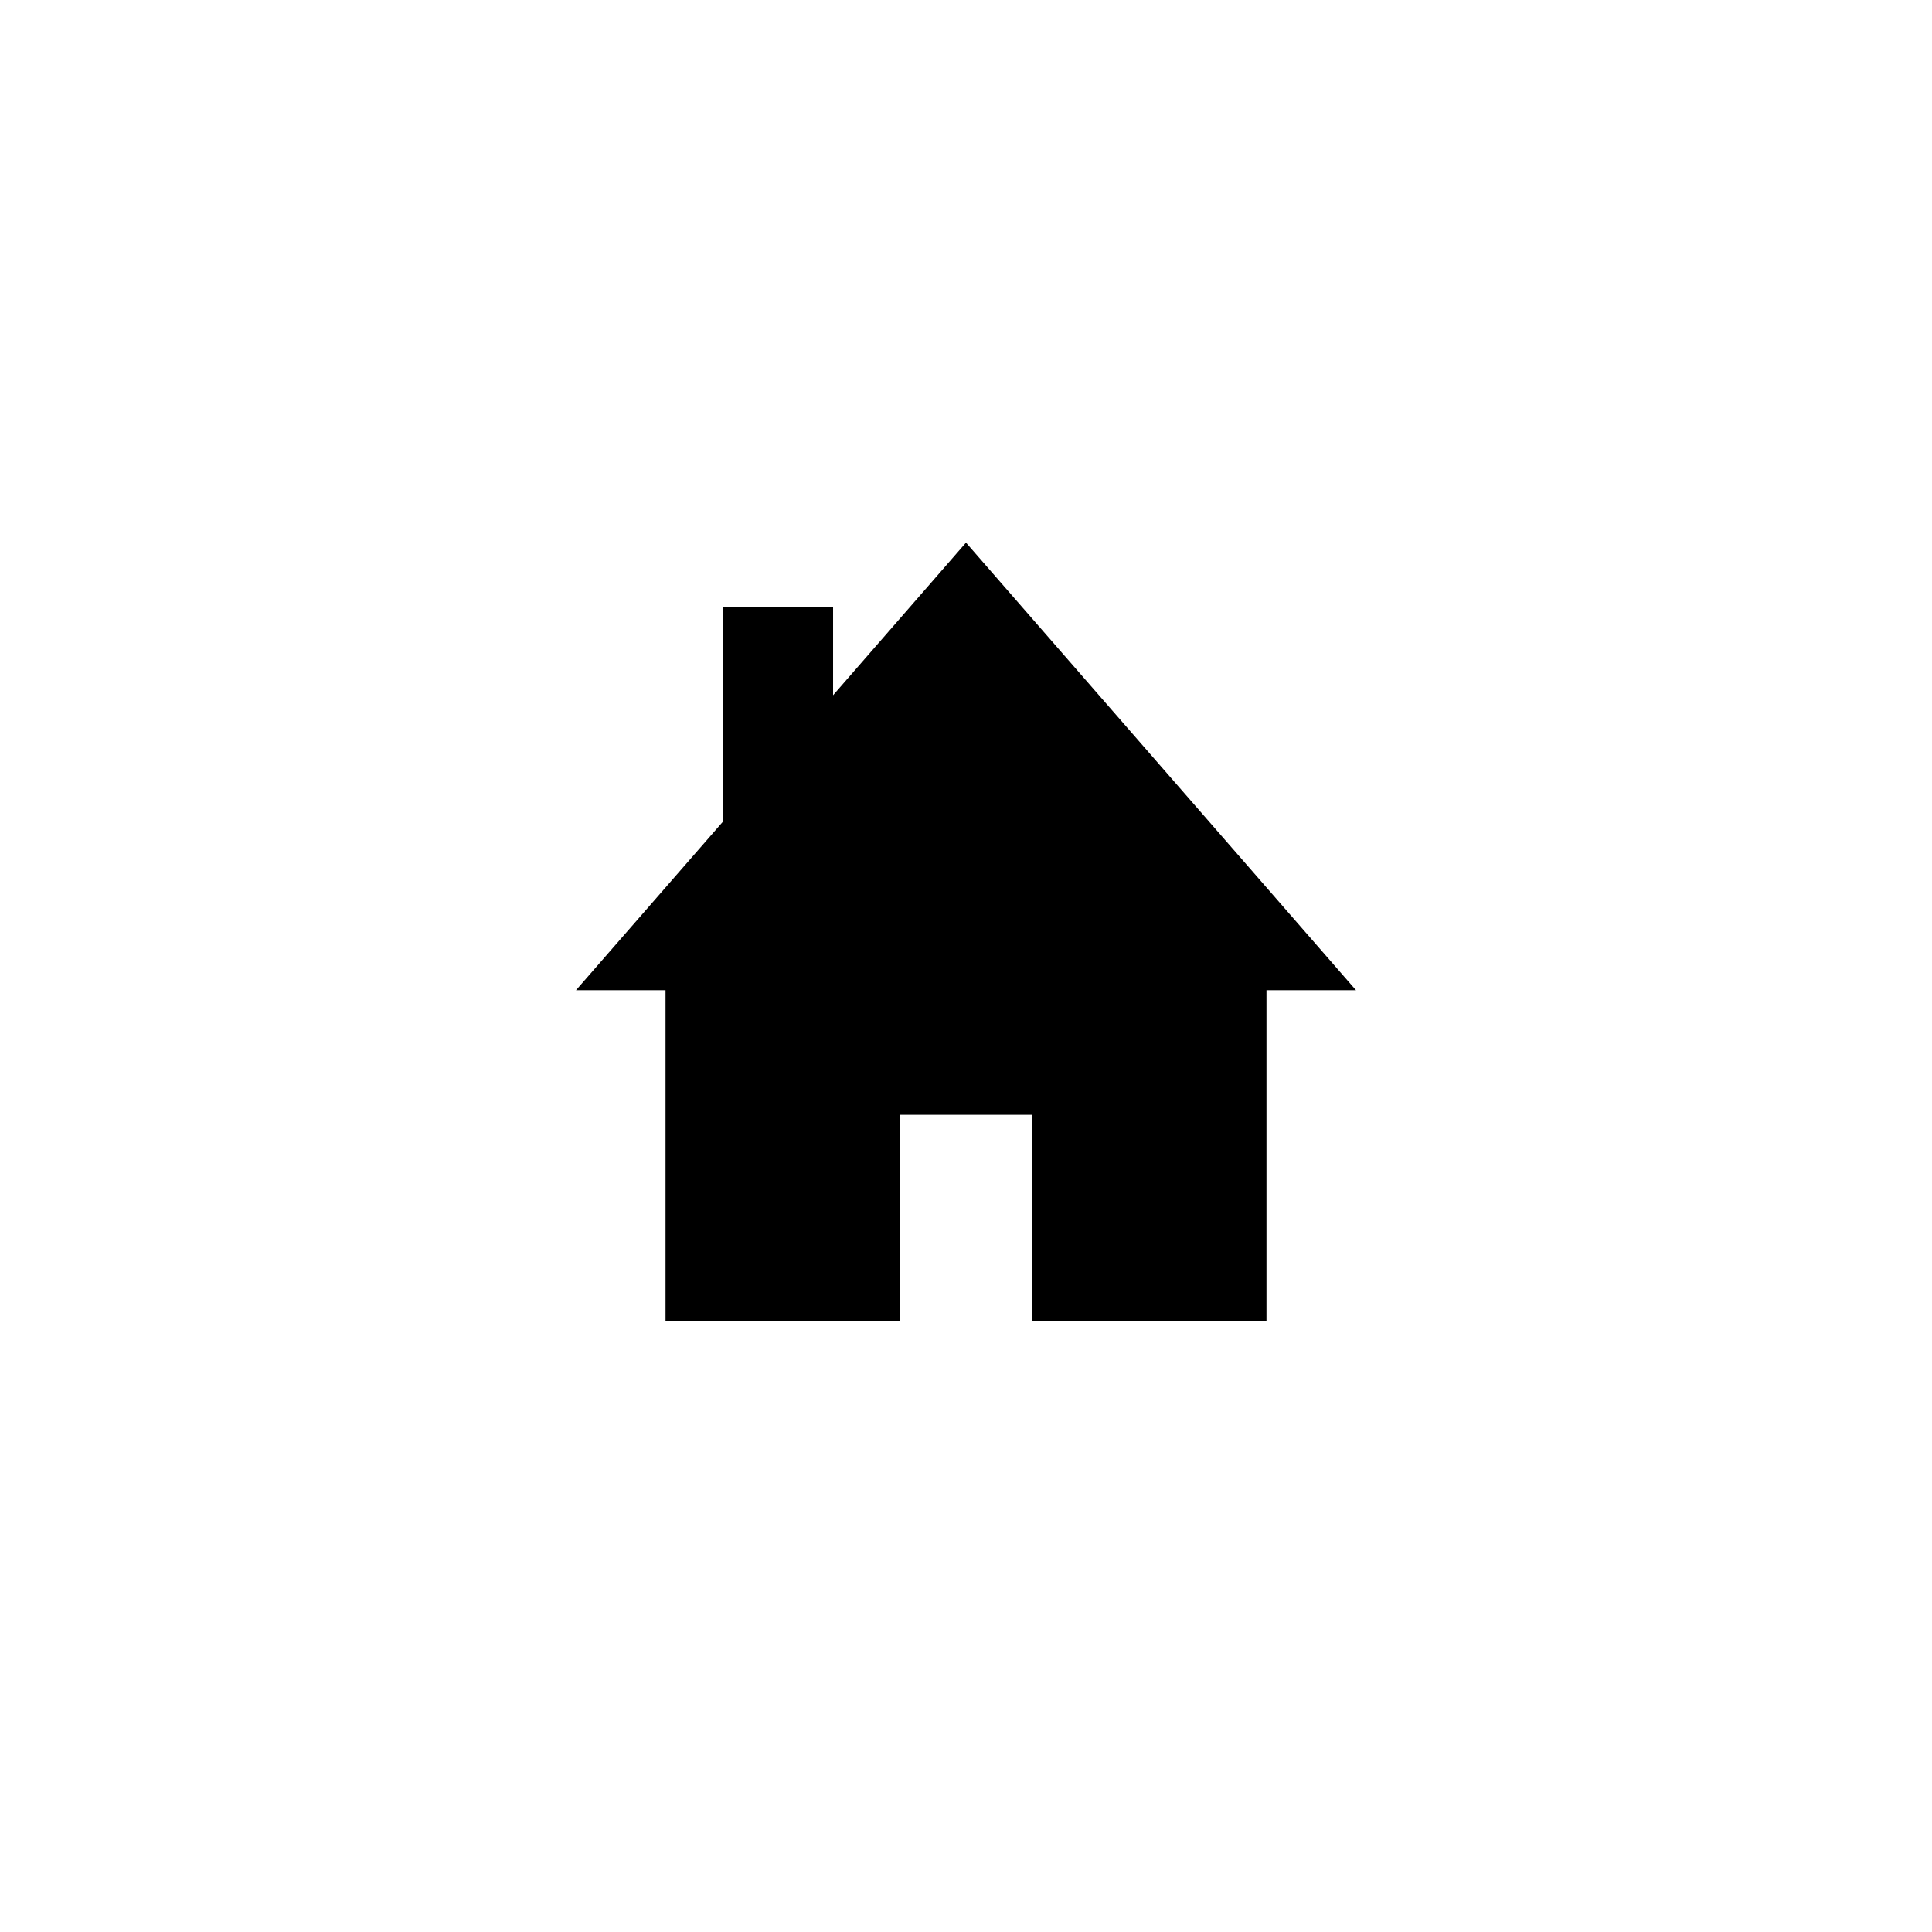
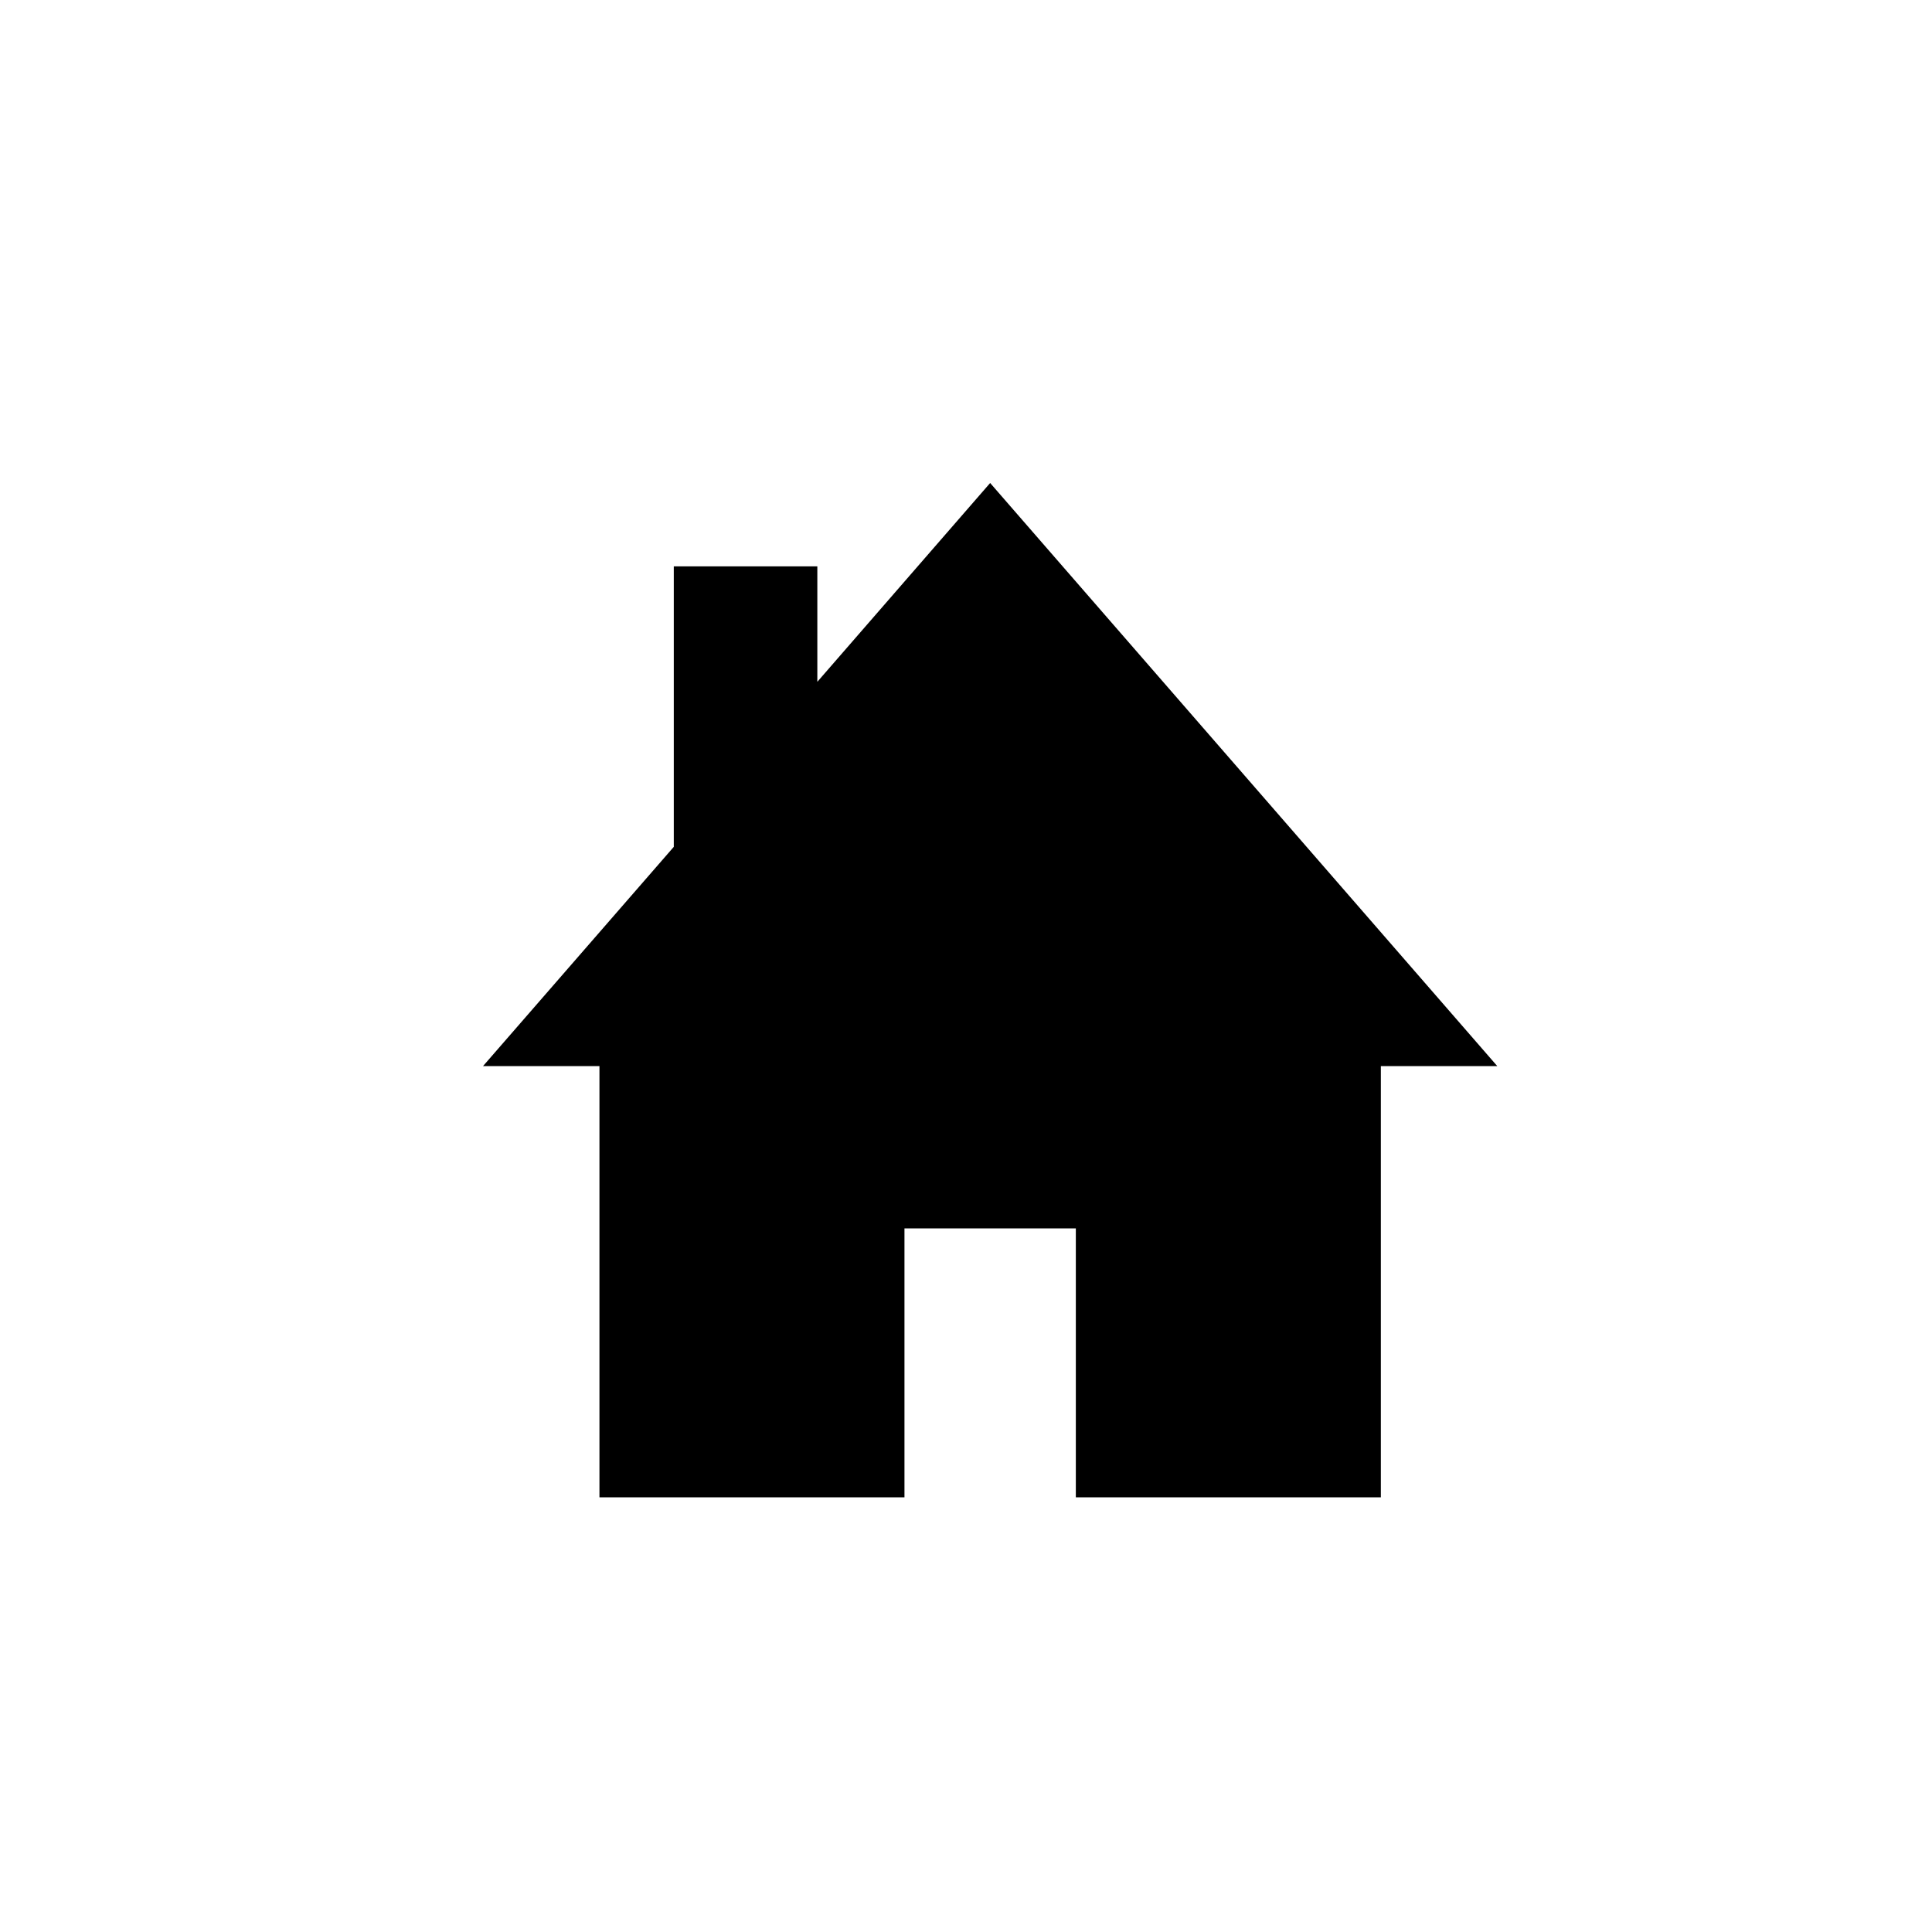
- <svg xmlns="http://www.w3.org/2000/svg" version="1.1" id="Layer_1" x="0px" y="0px" viewBox="0 0 1020.4 1020.4" enable-background="new 0 0 1020.4 1020.4" xml:space="preserve">
-   <path d="M716.2,523h-47.3v174.8H545v-109h-69.6v109H351.5V523h-47.3l77.5-88.9V320.4H440v46.8l70.2-80.6l103,118.2  L716.2,523z" />
+ <svg xmlns="http://www.w3.org/2000/svg" width="40px" height="40px" viewBox="0 0 40 40" version="1.1">
+   <defs />
+   <g id="__icons" stroke="none" stroke-width="1" fill-rule="evenodd">
+     <g id="home">
+       <path d="M31,22.073 L28.589,22.073 L28.589,31 L22.274,31 L22.274,25.433 L18.726,25.433 L18.726,31 L12.411,31 L12.411,22.073 L10,22.073 L13.95,17.533 L13.95,11.726 L16.922,11.726 L16.922,14.116 L20.5,10 L25.75,16.036 L31,22.073 L31,22.073 Z" />
+     </g>
+   </g>
</svg>
